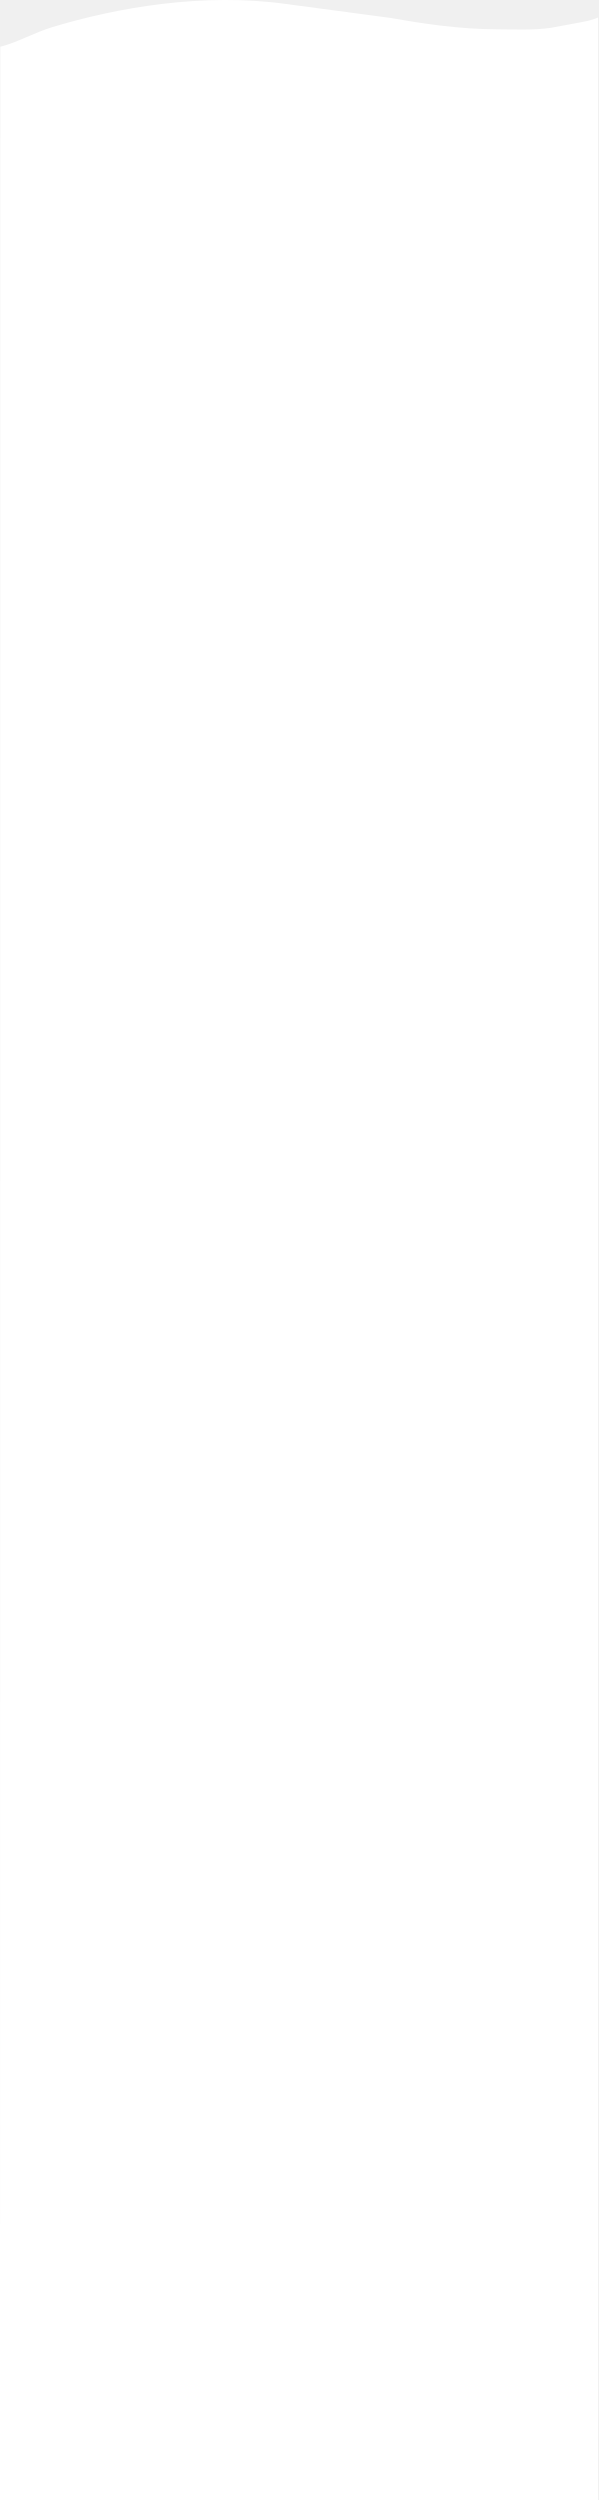
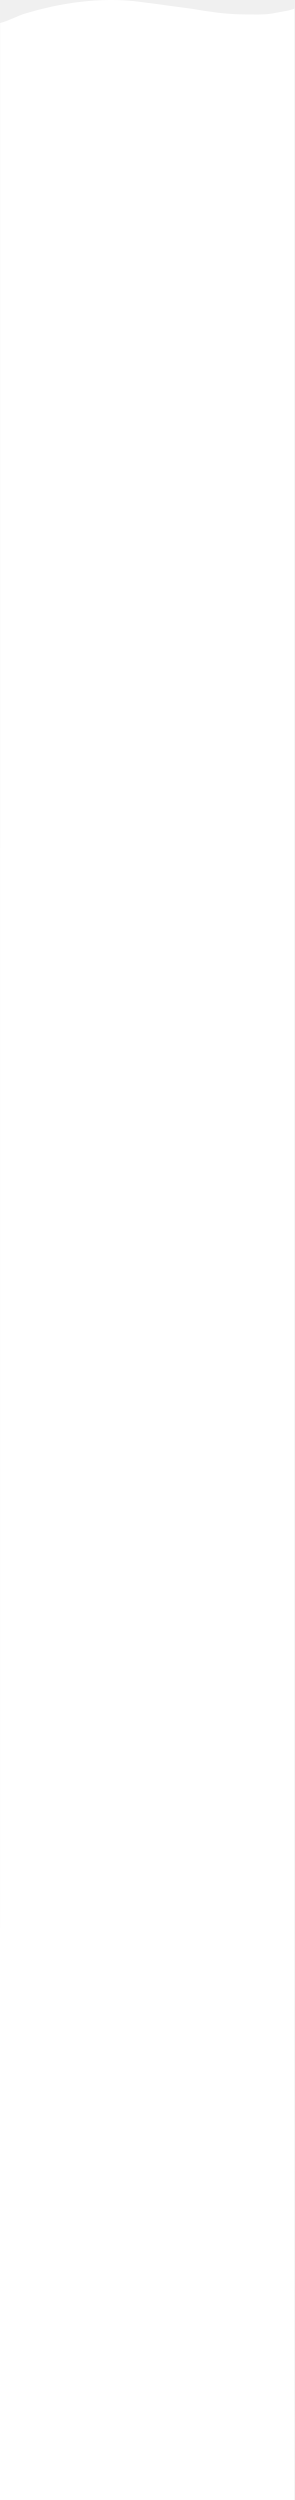
- <svg xmlns="http://www.w3.org/2000/svg" version="1.1" id="Слой_1" x="0px" y="0px" viewBox="0 0 1920 8026" style="enable-background:new 0 0 1920 8026;" xml:space="preserve">
+ <svg xmlns="http://www.w3.org/2000/svg" version="1.1" id="Слой_1" x="0px" y="0px" viewBox="0 0 1920 16308.5" style="enable-background:new 0 0 1920 16308.5;" xml:space="preserve">
  <style type="text/css">
	.st0{fill:#FFFFFF;}
</style>
-   <path class="st0" d="M1920,8026c-639.9,0-1280.1,0-1920,0C0.3,7696,0.7,480.1,1,150.1c55.2-13.9,109.4-45.7,167-63  c207.9-62.7,483.4-111.6,753-74c112,15,224,30,336,45c105.6,18.8,218.7,35.4,337,36c59.3,0.3,121.5,3.3,176-5c32.3-6,64.7-12,97-18  c16.2-3.1,16.9-3.2,30.2-6.9c9.2-2.8,9.2-2.8,15.8-5.1c2.3-1,4.7-2,7-3C1920,417.4,1920,7664.7,1920,8026z" />
+   <path class="st0" d="M1920,16308.5c-639.9,0-1280.1,0-1920,0c0.3-330,0.7-15828.4,1-16158.4c55.2-13.9,109.4-45.7,167-63  c207.9-62.7,483.4-111.6,753-74c112,15,224,30,336,45c105.6,18.8,218.7,35.4,337,36c59.3,0.3,121.5,3.3,176-5c32.3-6,64.7-12,97-18  c16.2-3.1,16.9-3.2,30.2-6.9c9.2-2.8,9.2-2.8,15.8-5.1c2.3-1,4.7-2,7-3C1920,417.4,1920,15947.2,1920,16308.5z" />
</svg>
